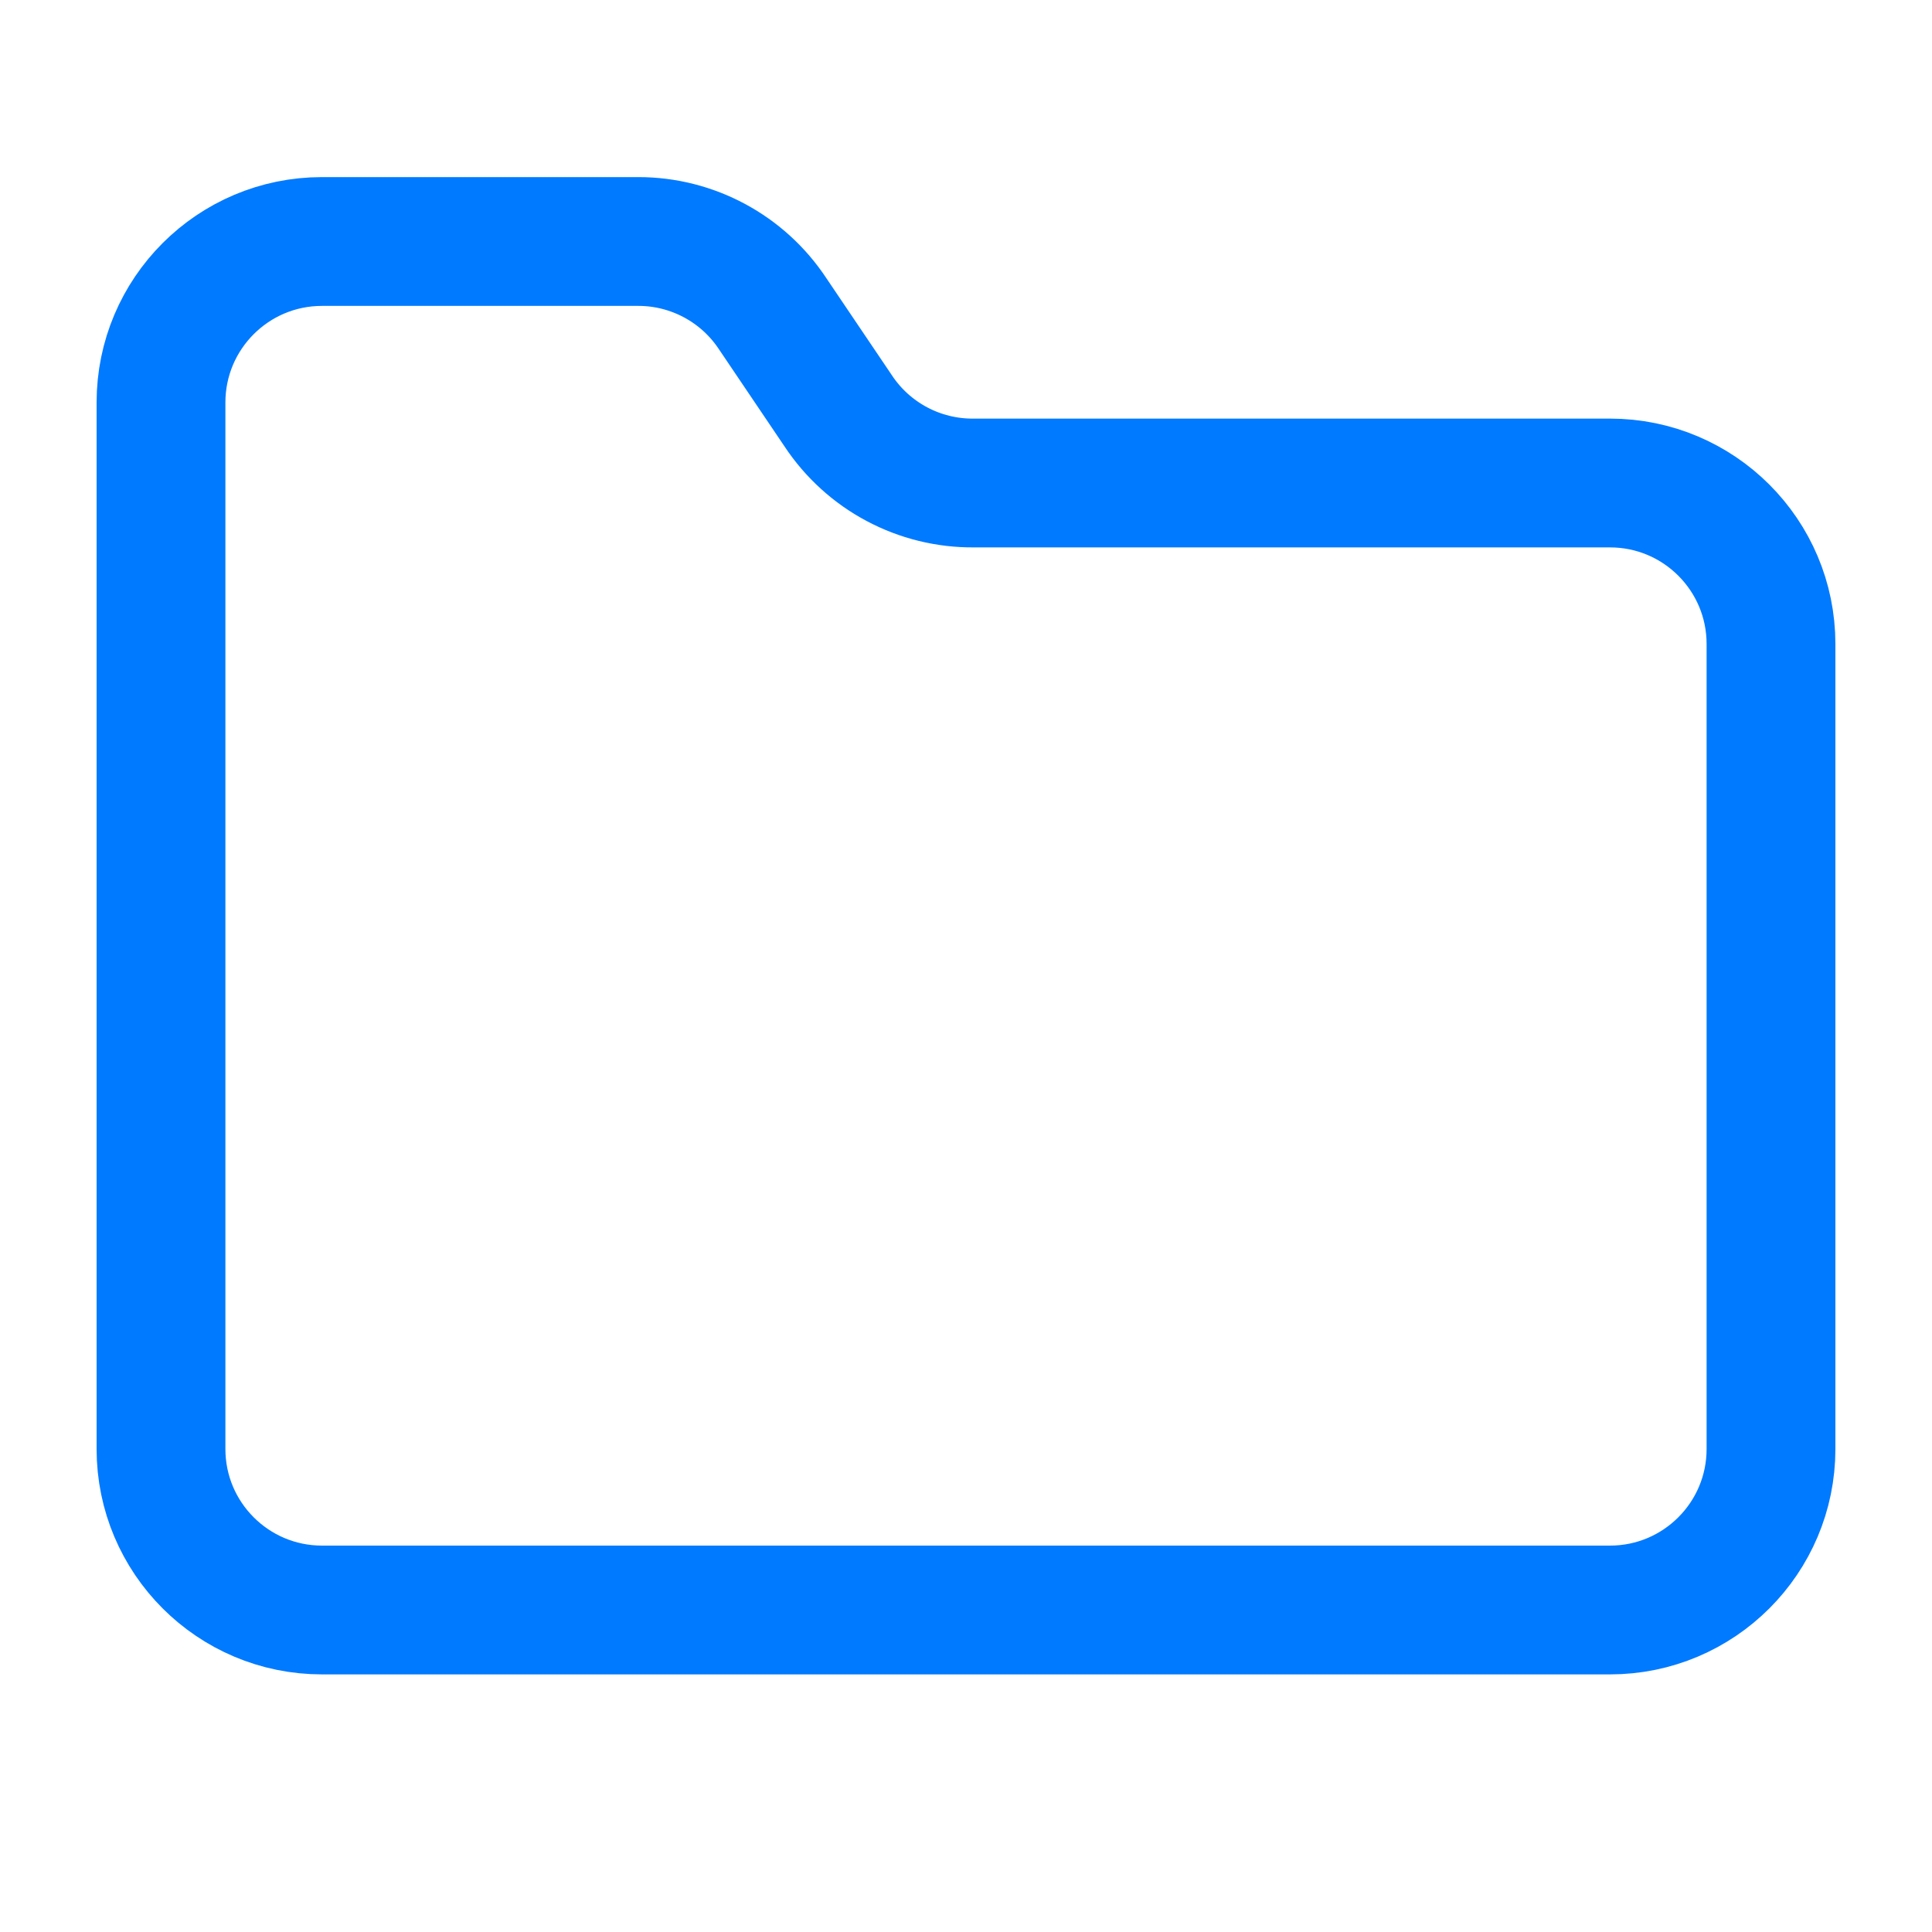
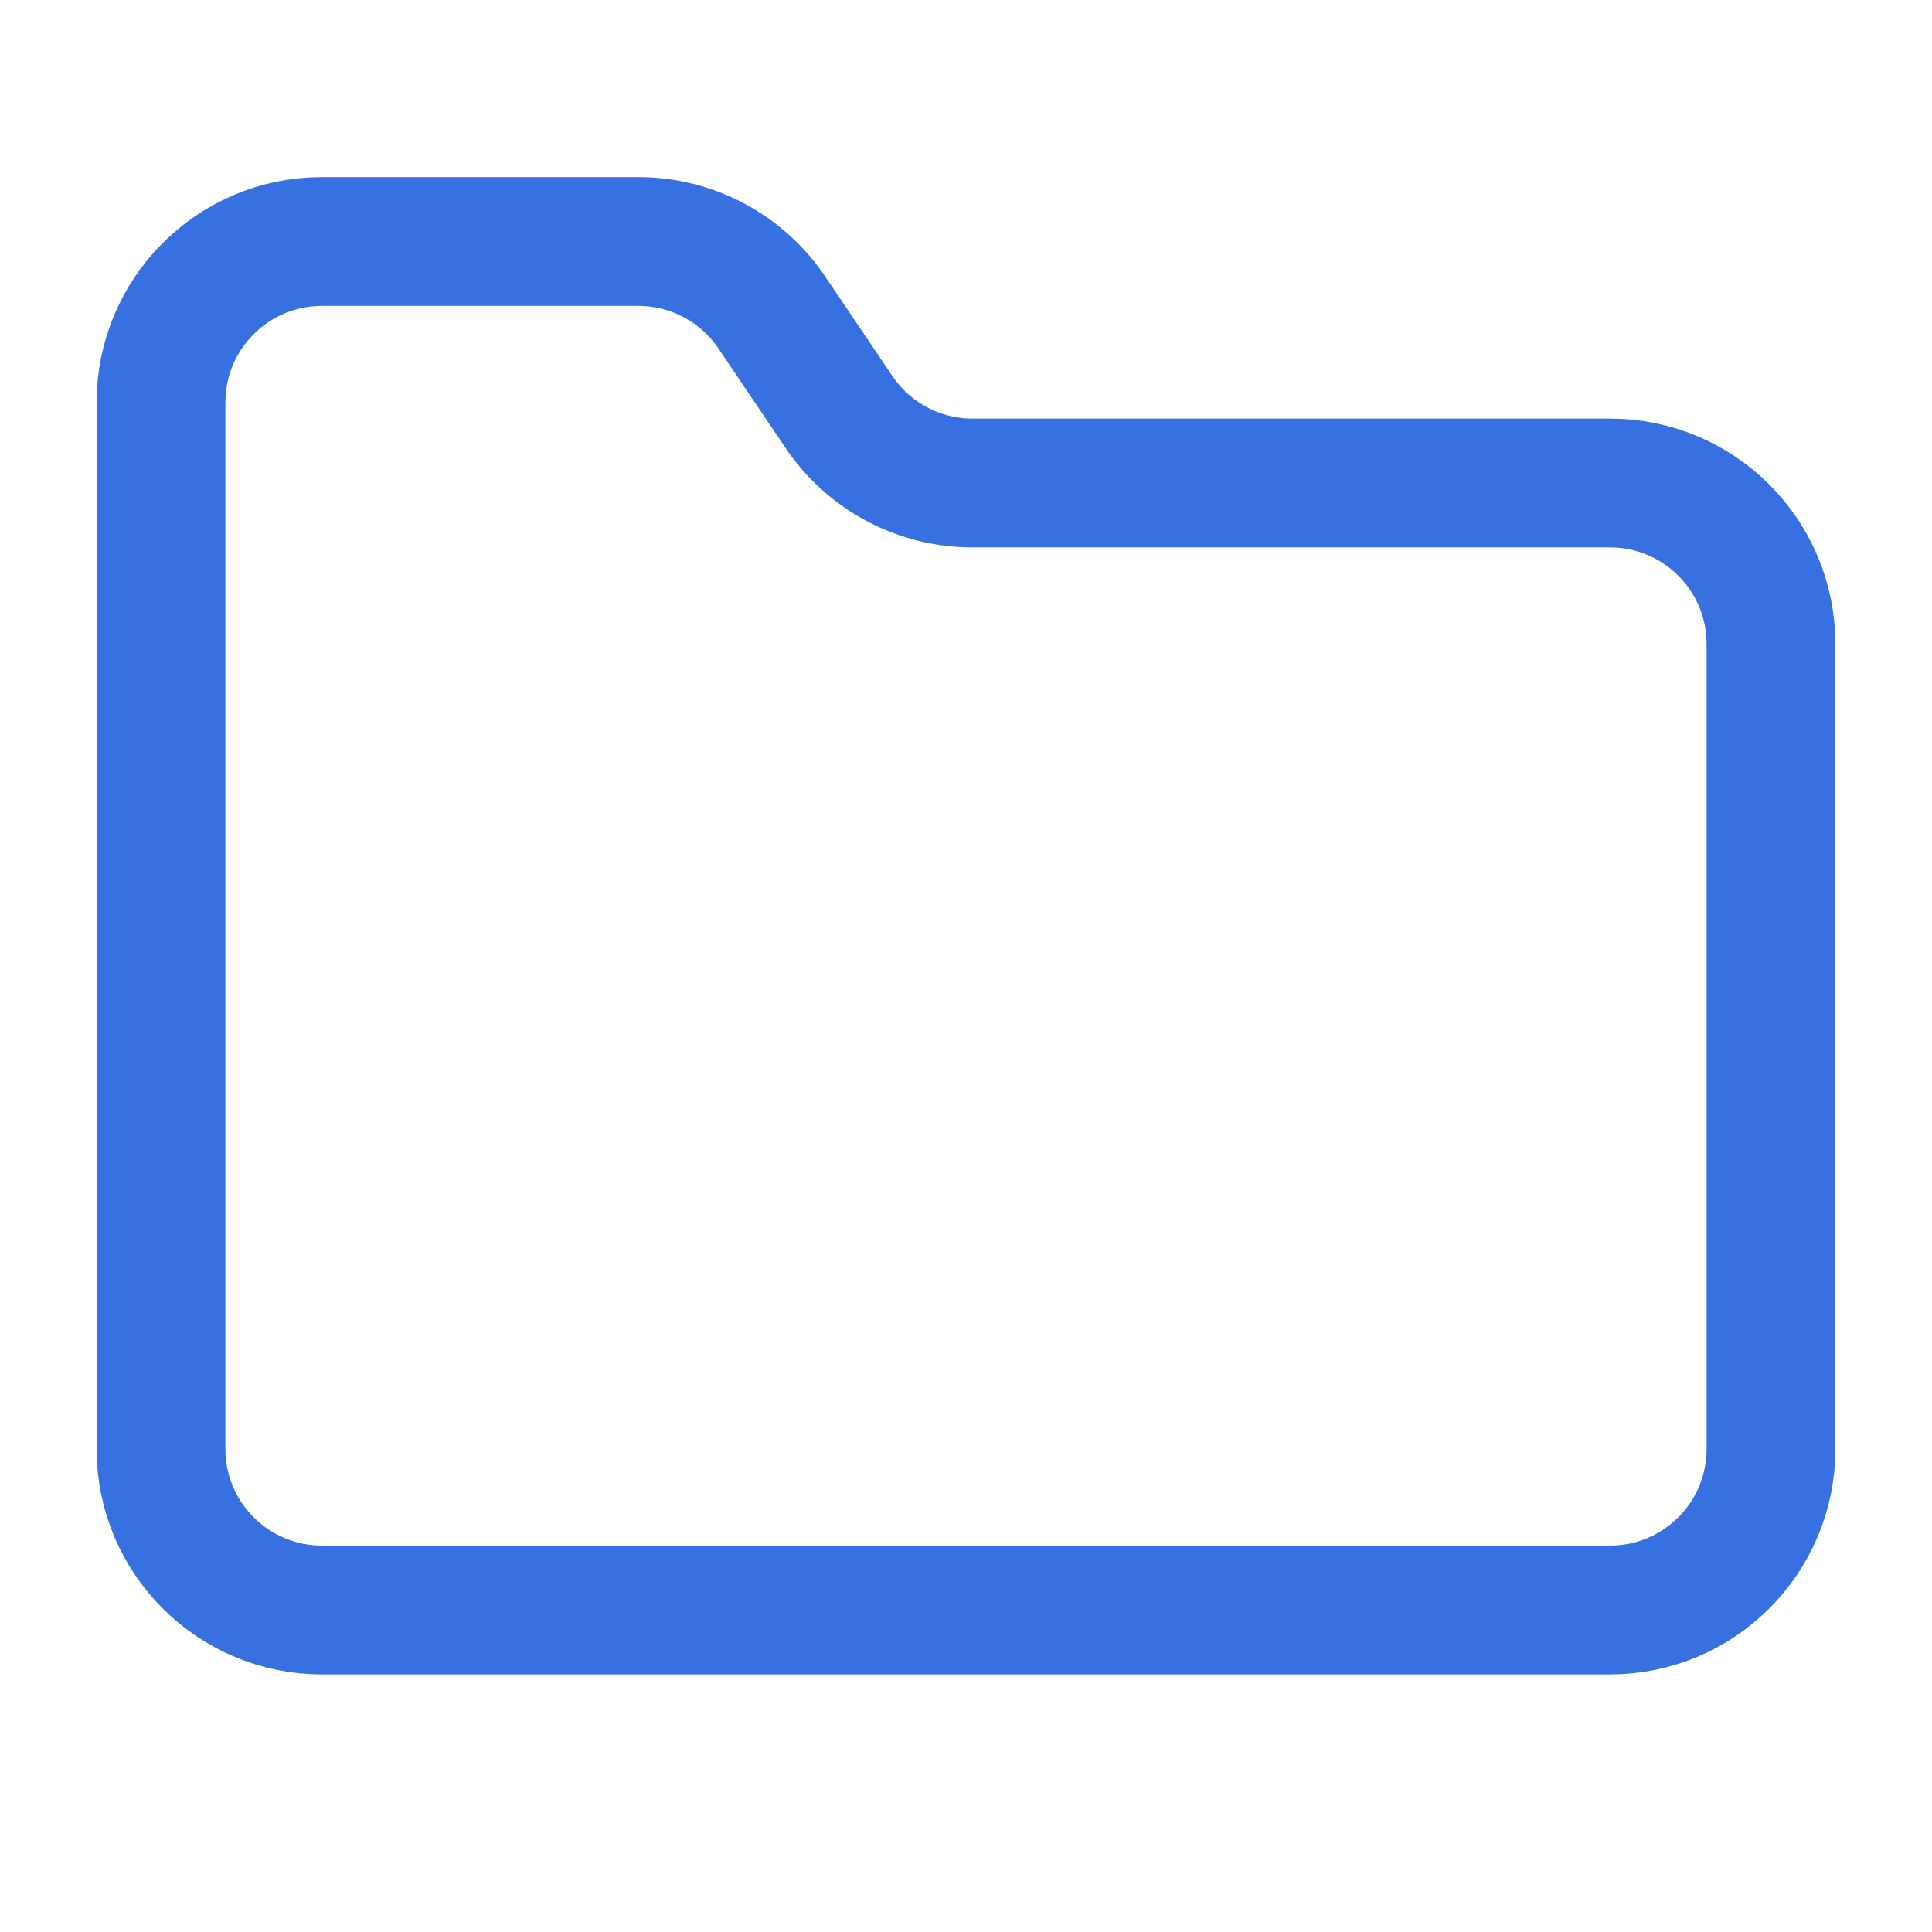
- <svg xmlns="http://www.w3.org/2000/svg" width="100%" height="100%" viewBox="0 0 24 24" fill="none" stroke="#007aff" stroke-width="1.6" stroke-linecap="round" stroke-linejoin="round">
+ <svg xmlns="http://www.w3.org/2000/svg" width="100%" height="100%" viewBox="0 0 24 24" fill="none" stroke="#3771e1" stroke-width="1.6" stroke-linecap="round" stroke-linejoin="round">
  <path d="M20 20a2 2 0 0 0 2-2V8a2 2 0 0 0-2-2h-7.9a2 2 0 0 1-1.69-.9L9.6 3.9A2 2 0 0 0 7.93 3H4a2 2 0 0 0-2 2v13a2 2 0 0 0 2 2Z" />
</svg>
